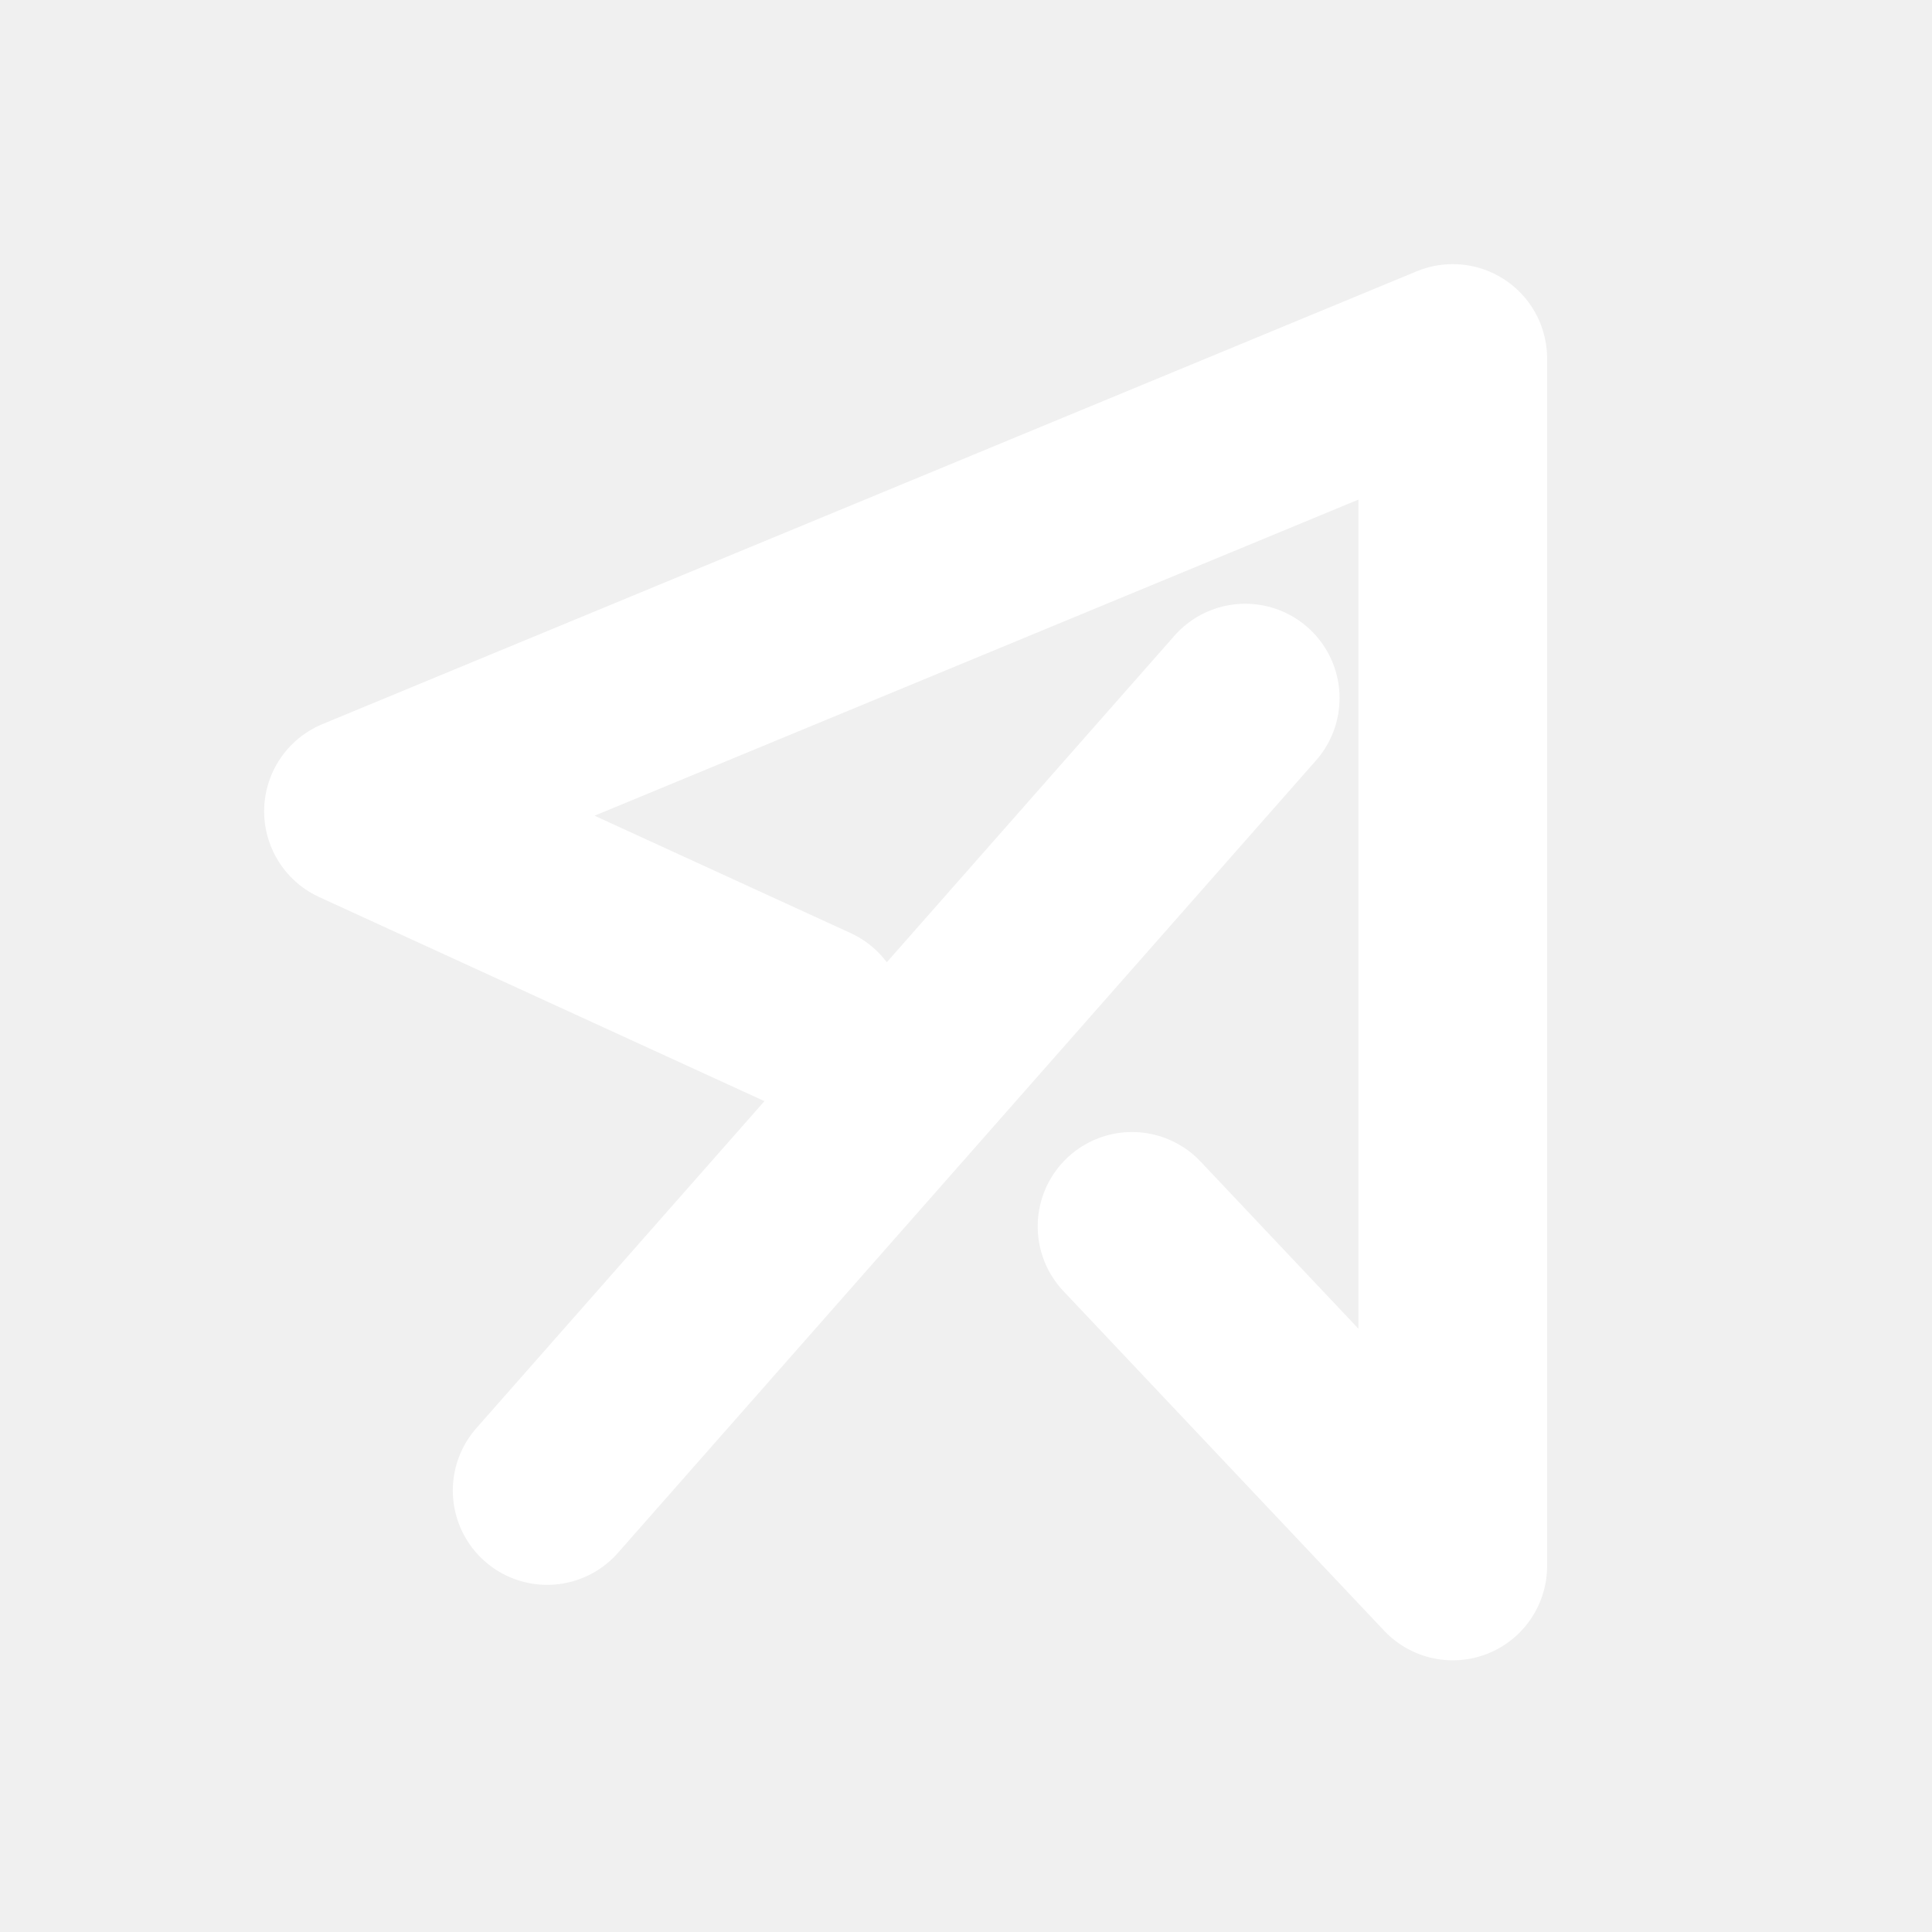
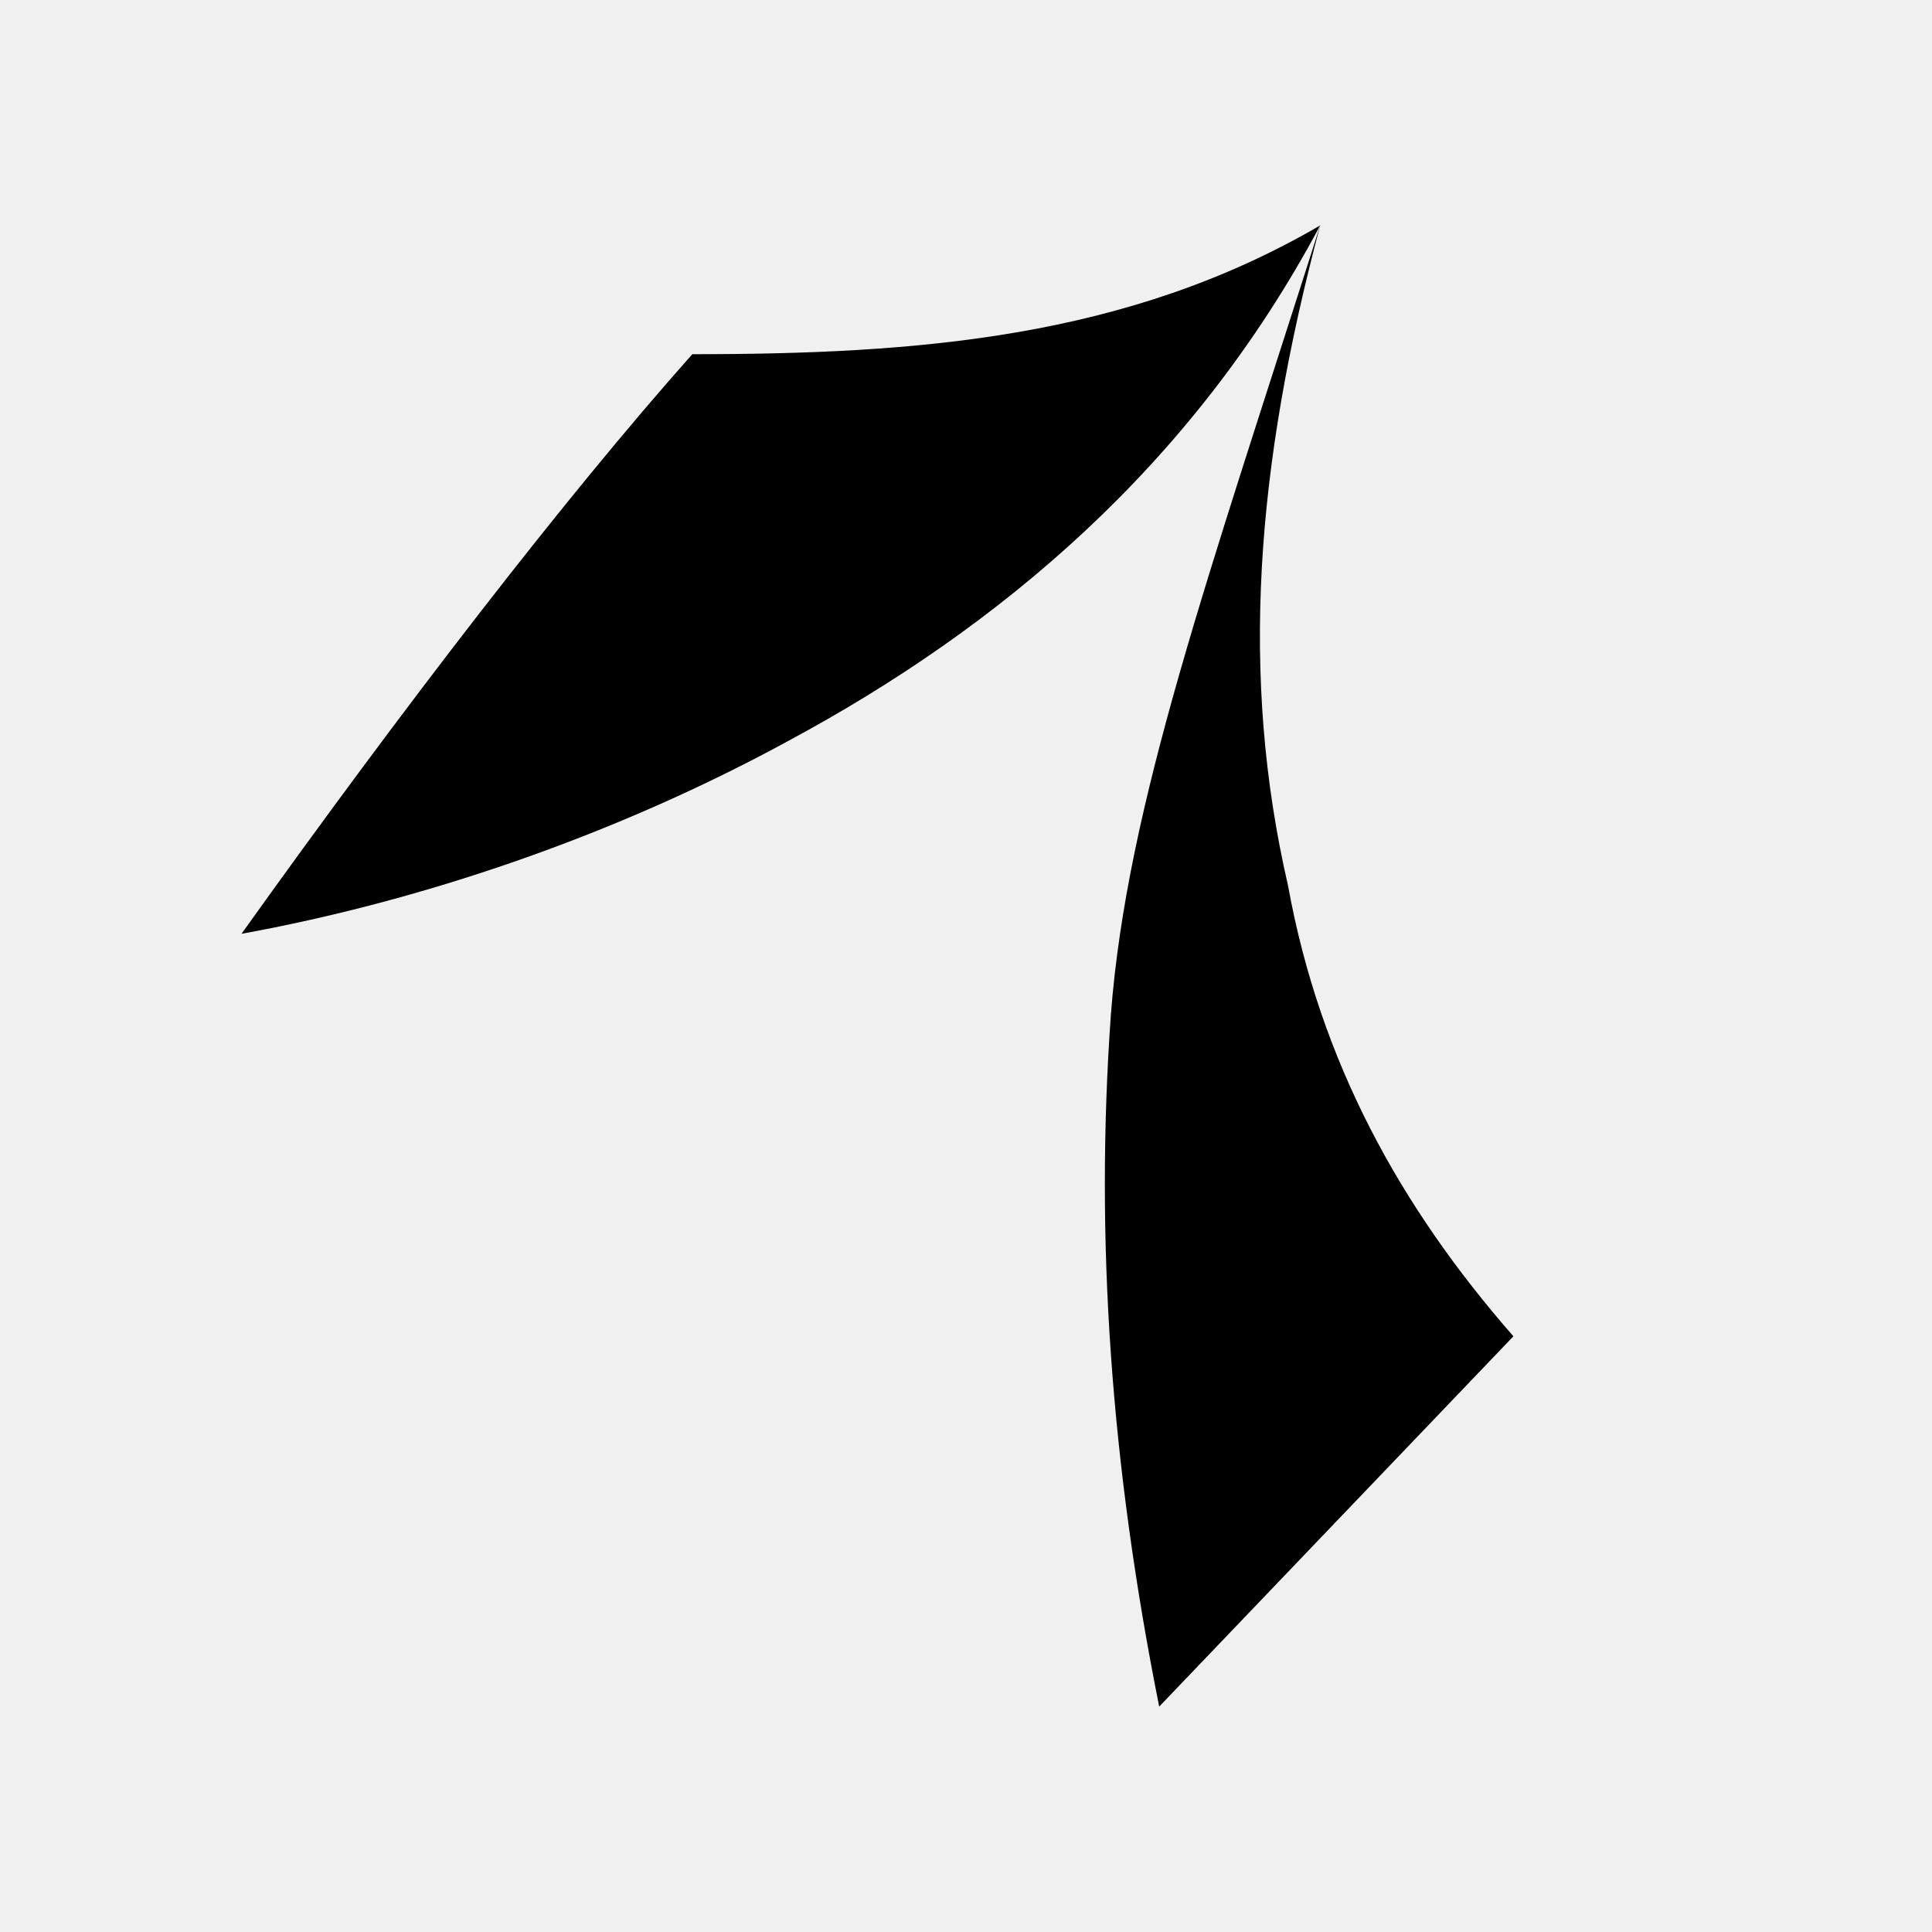
- <svg xmlns="http://www.w3.org/2000/svg" viewBox="0 0 512 512" fill="none">
-   <g stroke="#FFFFFF" stroke-width="50" stroke-linecap="round" stroke-linejoin="round" fill="none">
-     <path d="M 215 270 L 95 215 L 385 95 L 385 415 L 300 325" />
-     <line x1="145" y1="395" x2="330" y2="185" />
-   </g>
+ <svg xmlns="http://www.w3.org/2000/svg" viewBox="0 0 120 120" fill="none">
+   <path d="M15 58        C25 44, 35 31, 43 22        C57 22, 70 21, 82 14        C74 29, 62 39, 49 46        C38 52, 26 56, 15 58        Z" fill="currentColor" />
+   <path d="M82 14        C78 29, 77 42, 80 55        C82 66, 87 75, 94 83        L72 106        C69 91, 68 77, 69 63        C70 50, 75 36, 82 14        Z" fill="currentColor" />
</svg>
